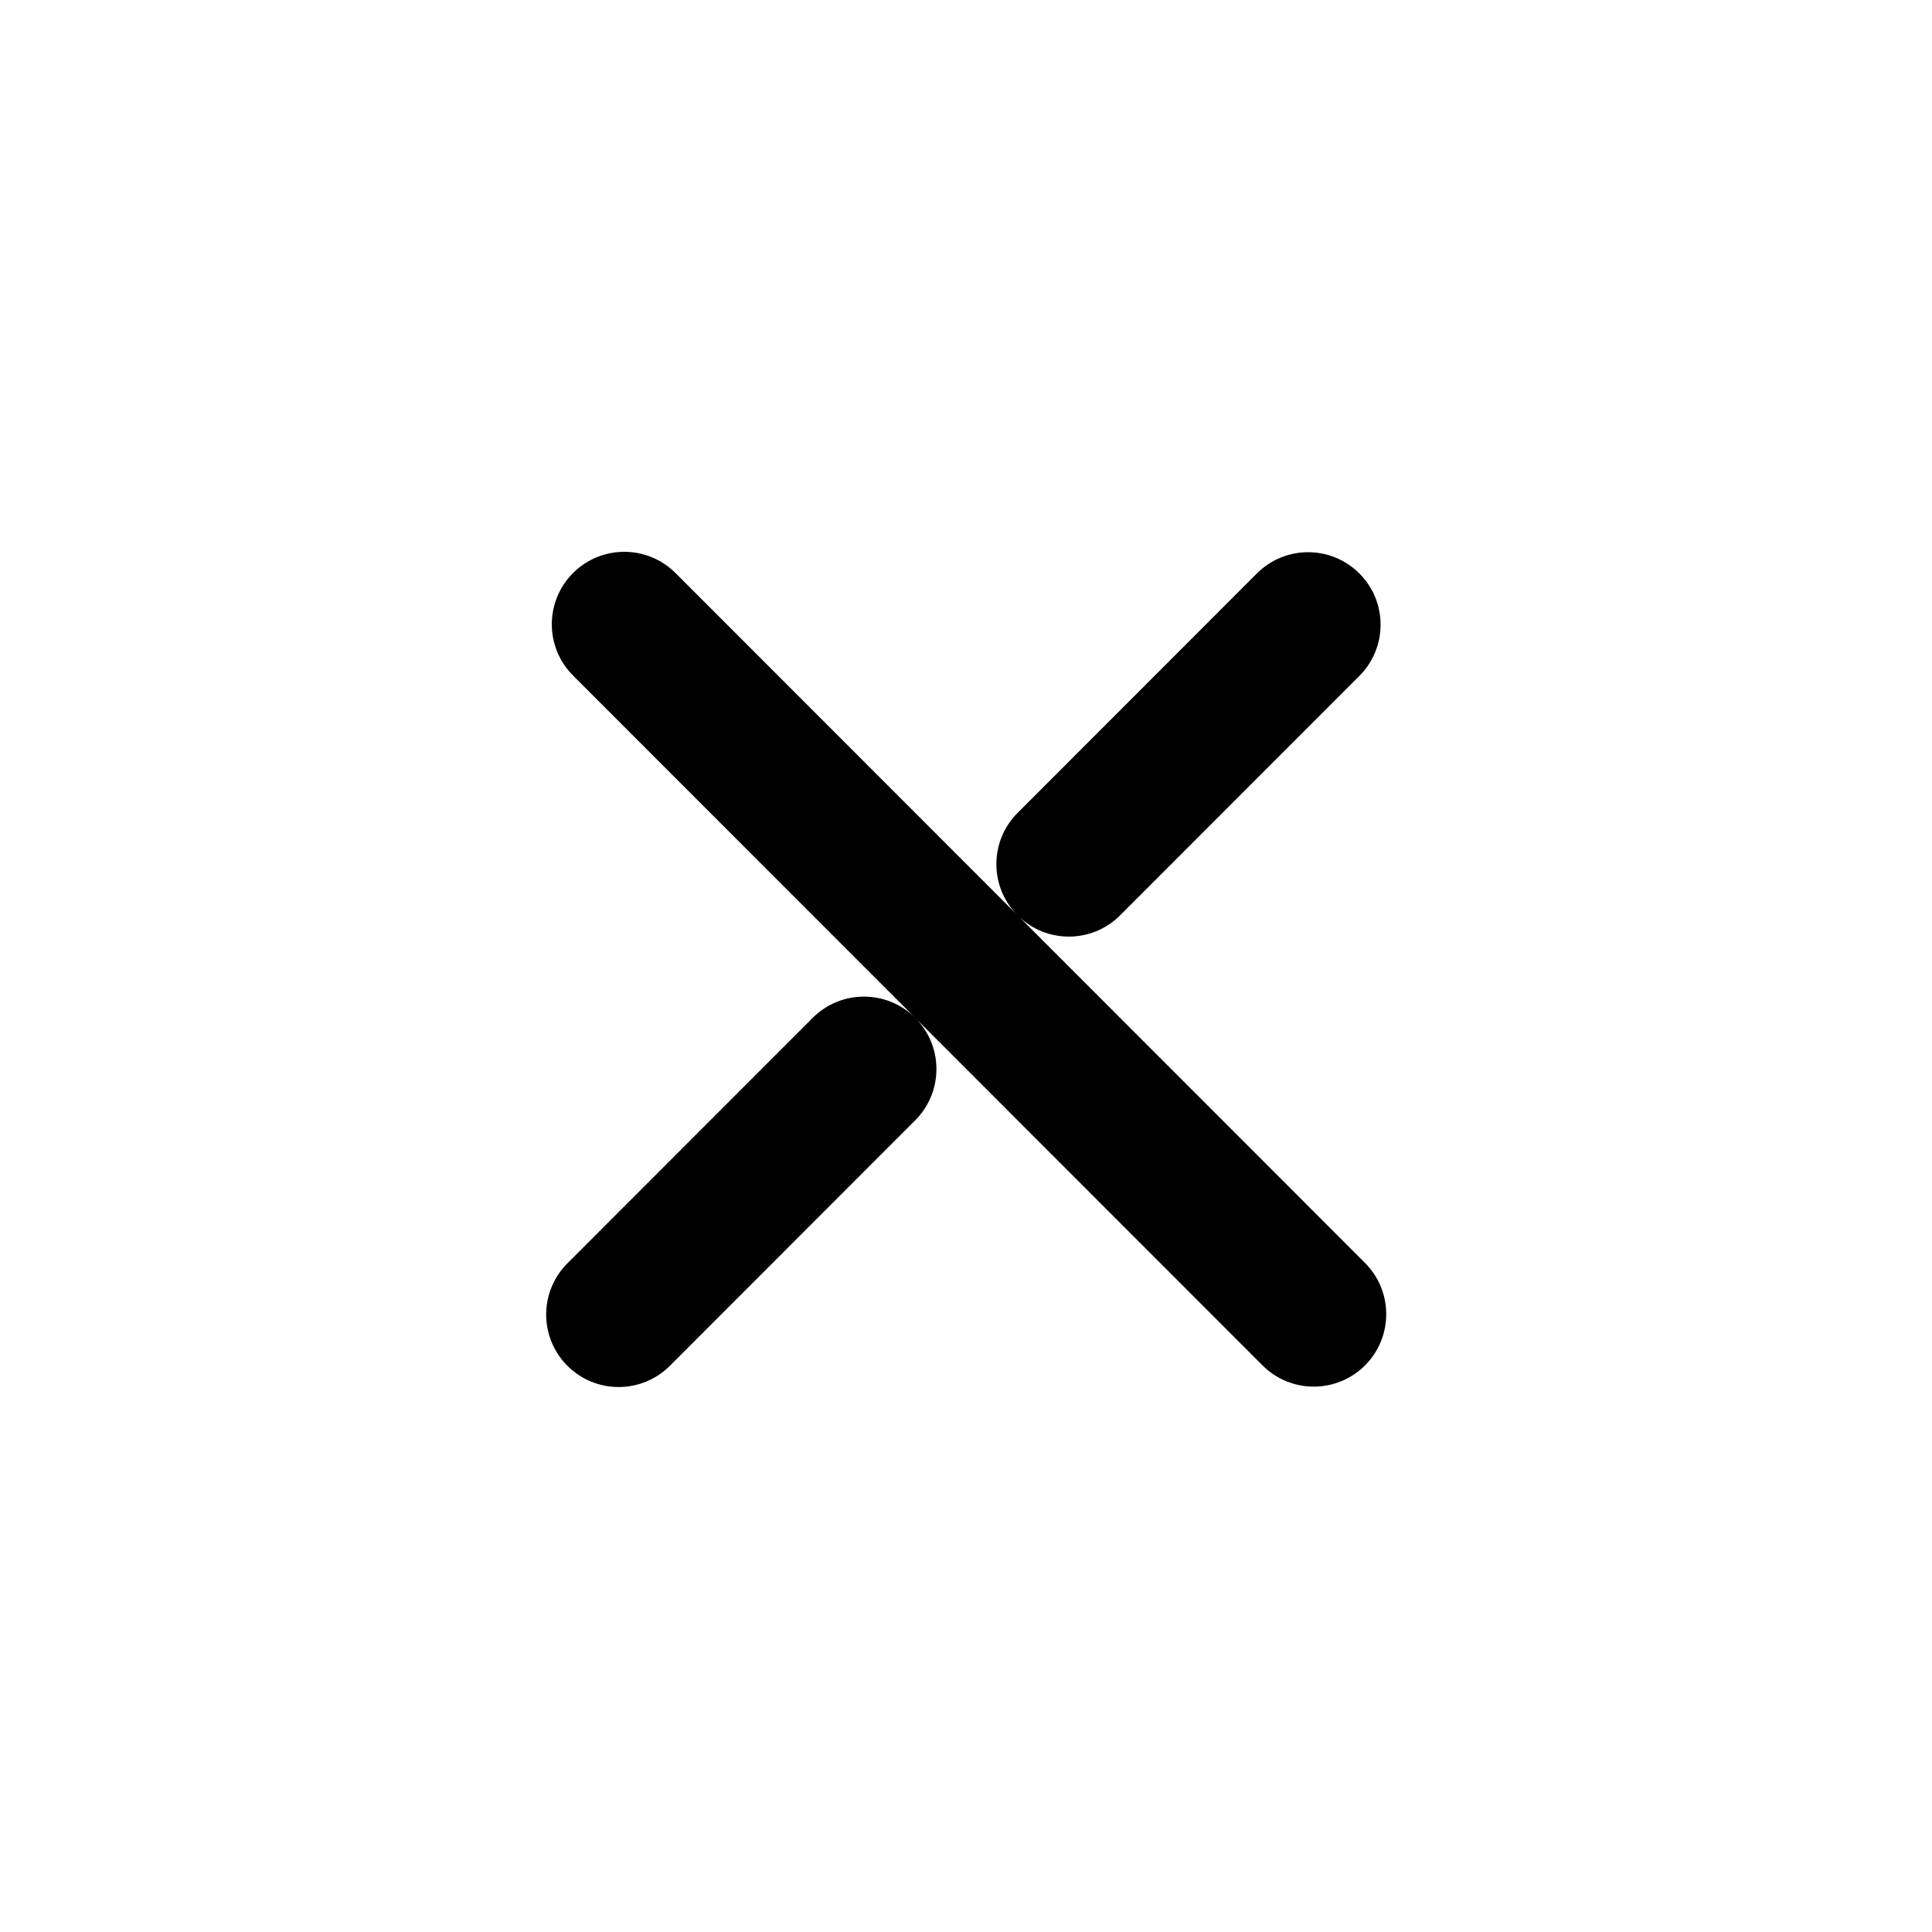
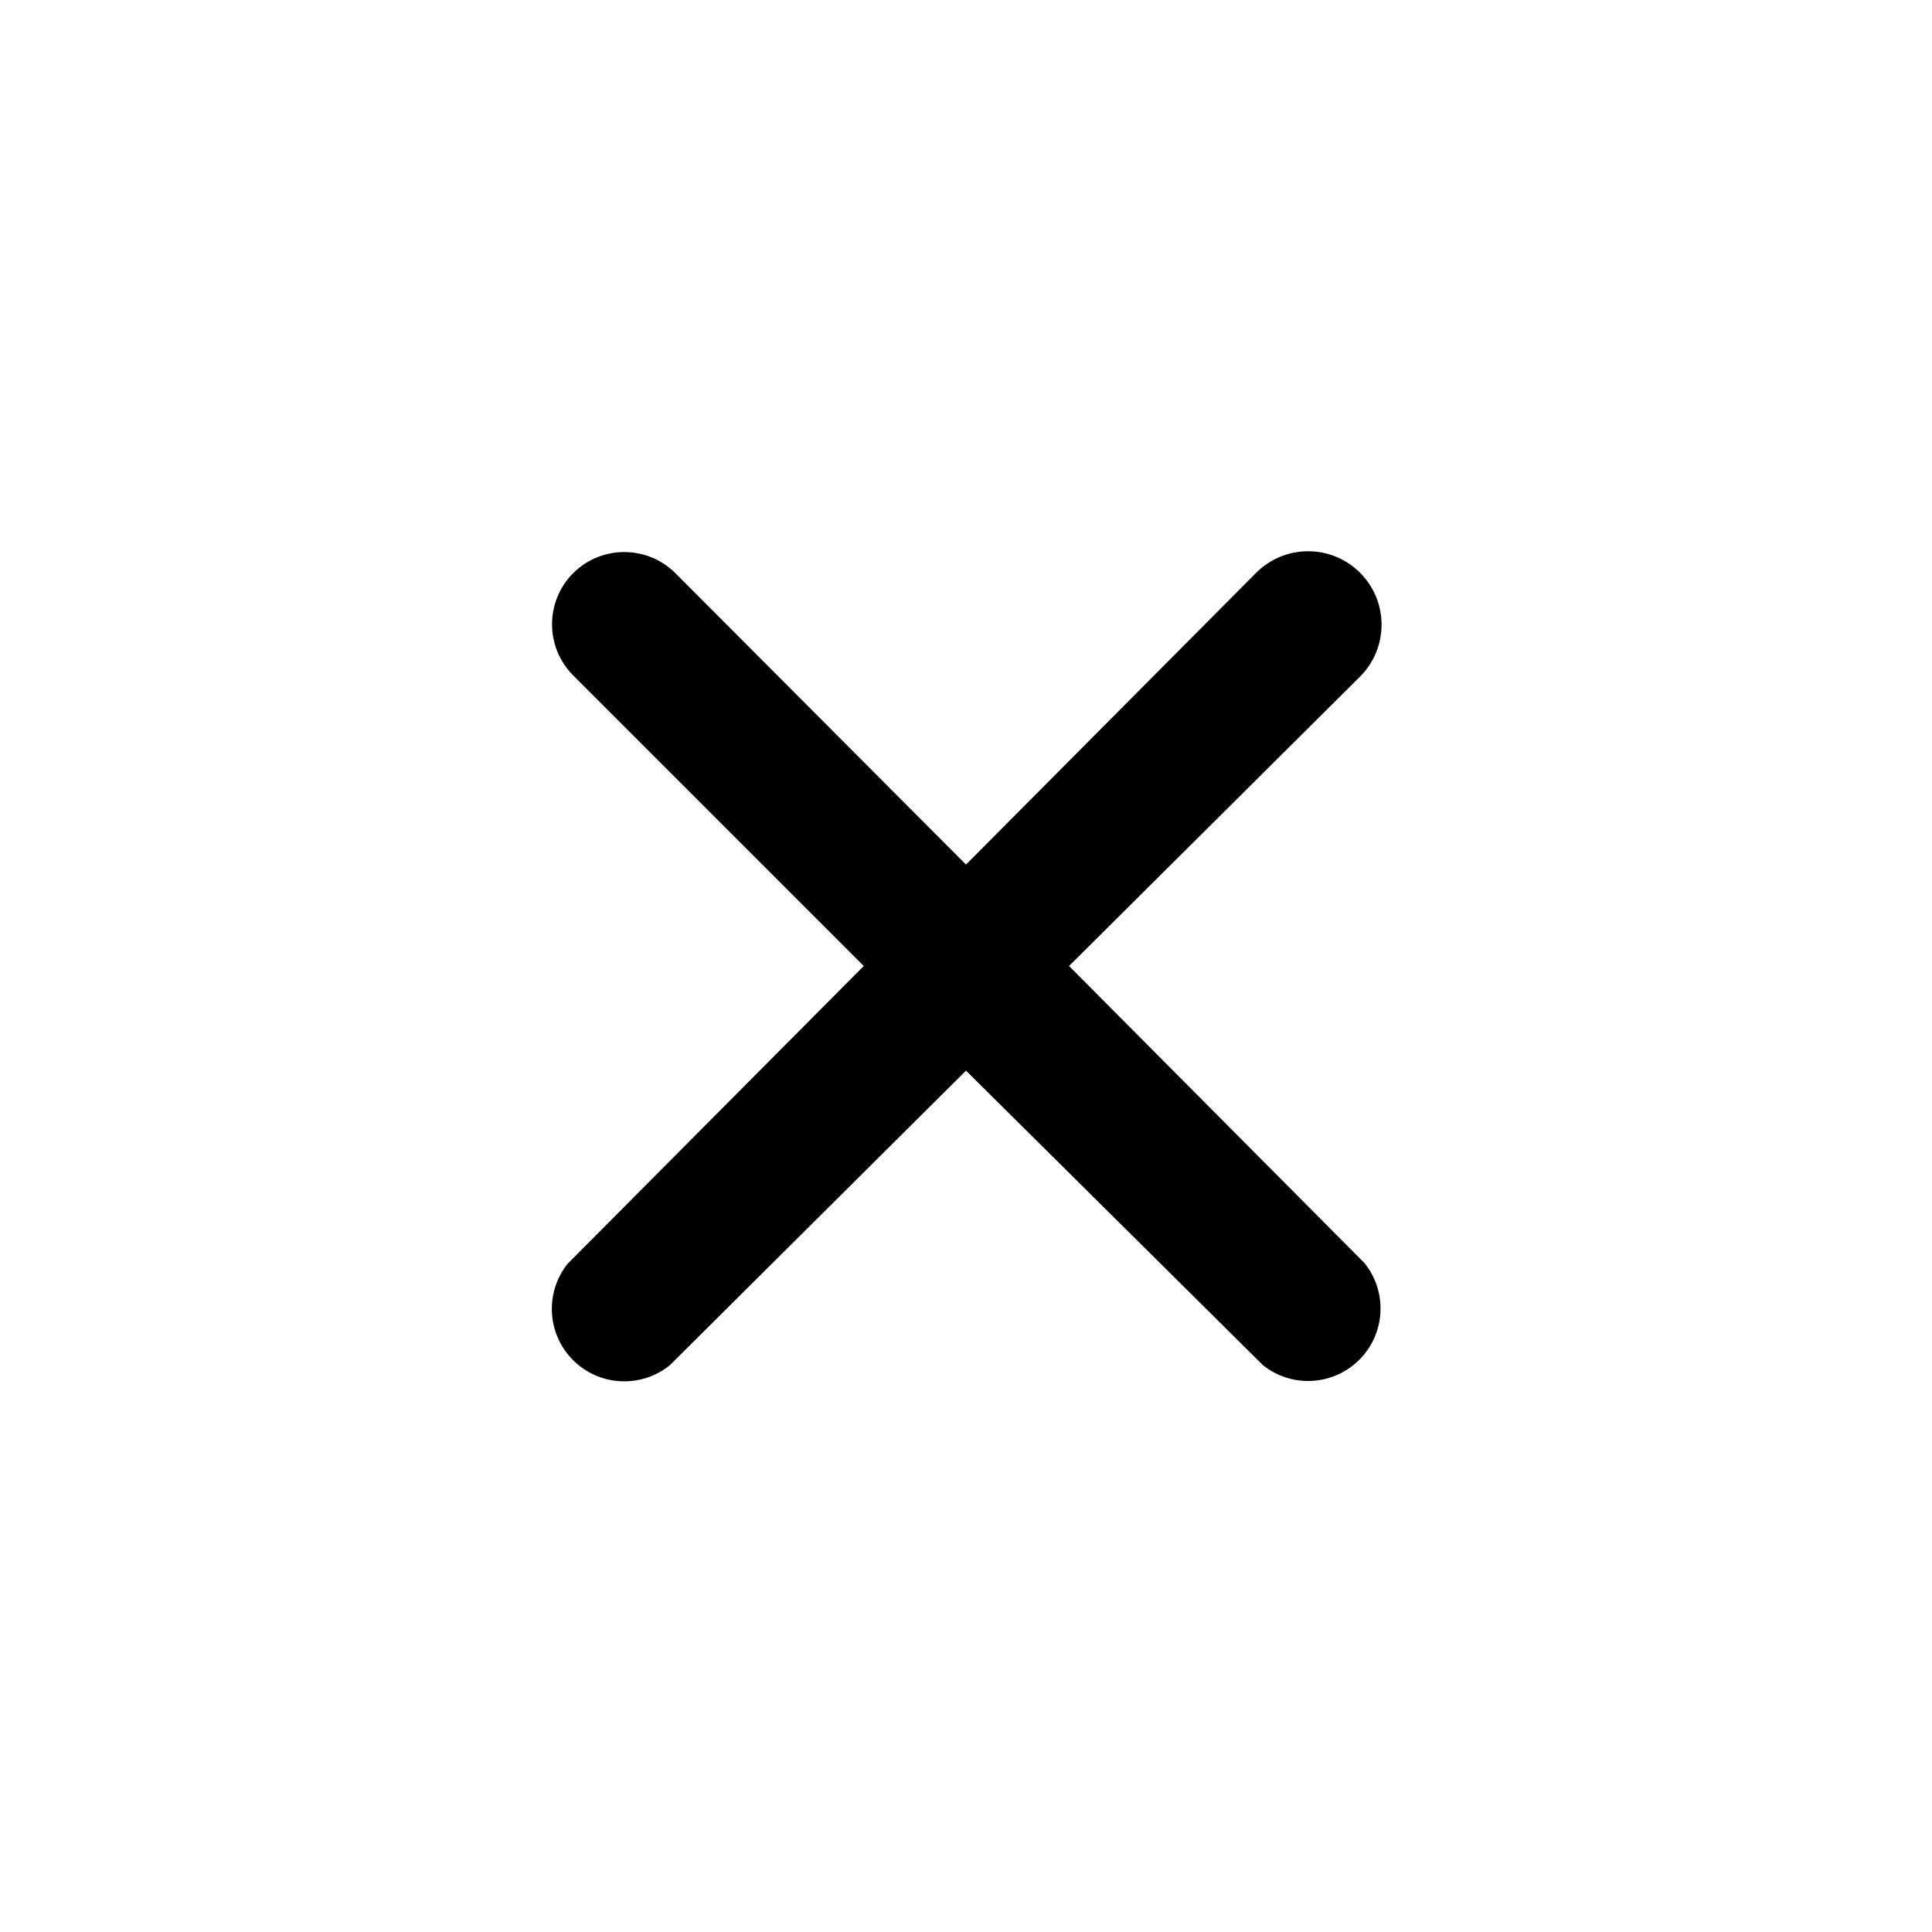
<svg xmlns="http://www.w3.org/2000/svg" viewBox="0 0 24 24" width="24" height="24">
-   <path d="M7.118 8.391L15.683 16.961A.9 .9 0 0 0 16.957 15.689L8.392 7.119A.9 .9 0 0 0 7.118 8.391ZM13.914 11.371L16.887 8.396A.9 .9 0 0 0 15.613 7.124L12.641 10.098A.9 .9 0 0 0 13.914 11.371ZM10.096 12.644L7.048 15.694A.9 .9 0 0 0 8.322 16.966L11.369 13.917A.9 .9 0 0 0 10.096 12.644Z" />
+   <path d="M7.12 7.12A.9 .9 0 0 1 8.39 7.12L12 10.74L15.6 7.12A.9 .9 0 0 1 16.9 8.4L13.28 12L16.95 15.69A.9 .9 0 0 1 15.69 16.96L12 13.3L8.32 16.96A.9 .9 0 0 1 7.05 15.7L10.73 12L7.12 8.39A.9 .9 0 0 1 7.12 7.12" />
</svg>
